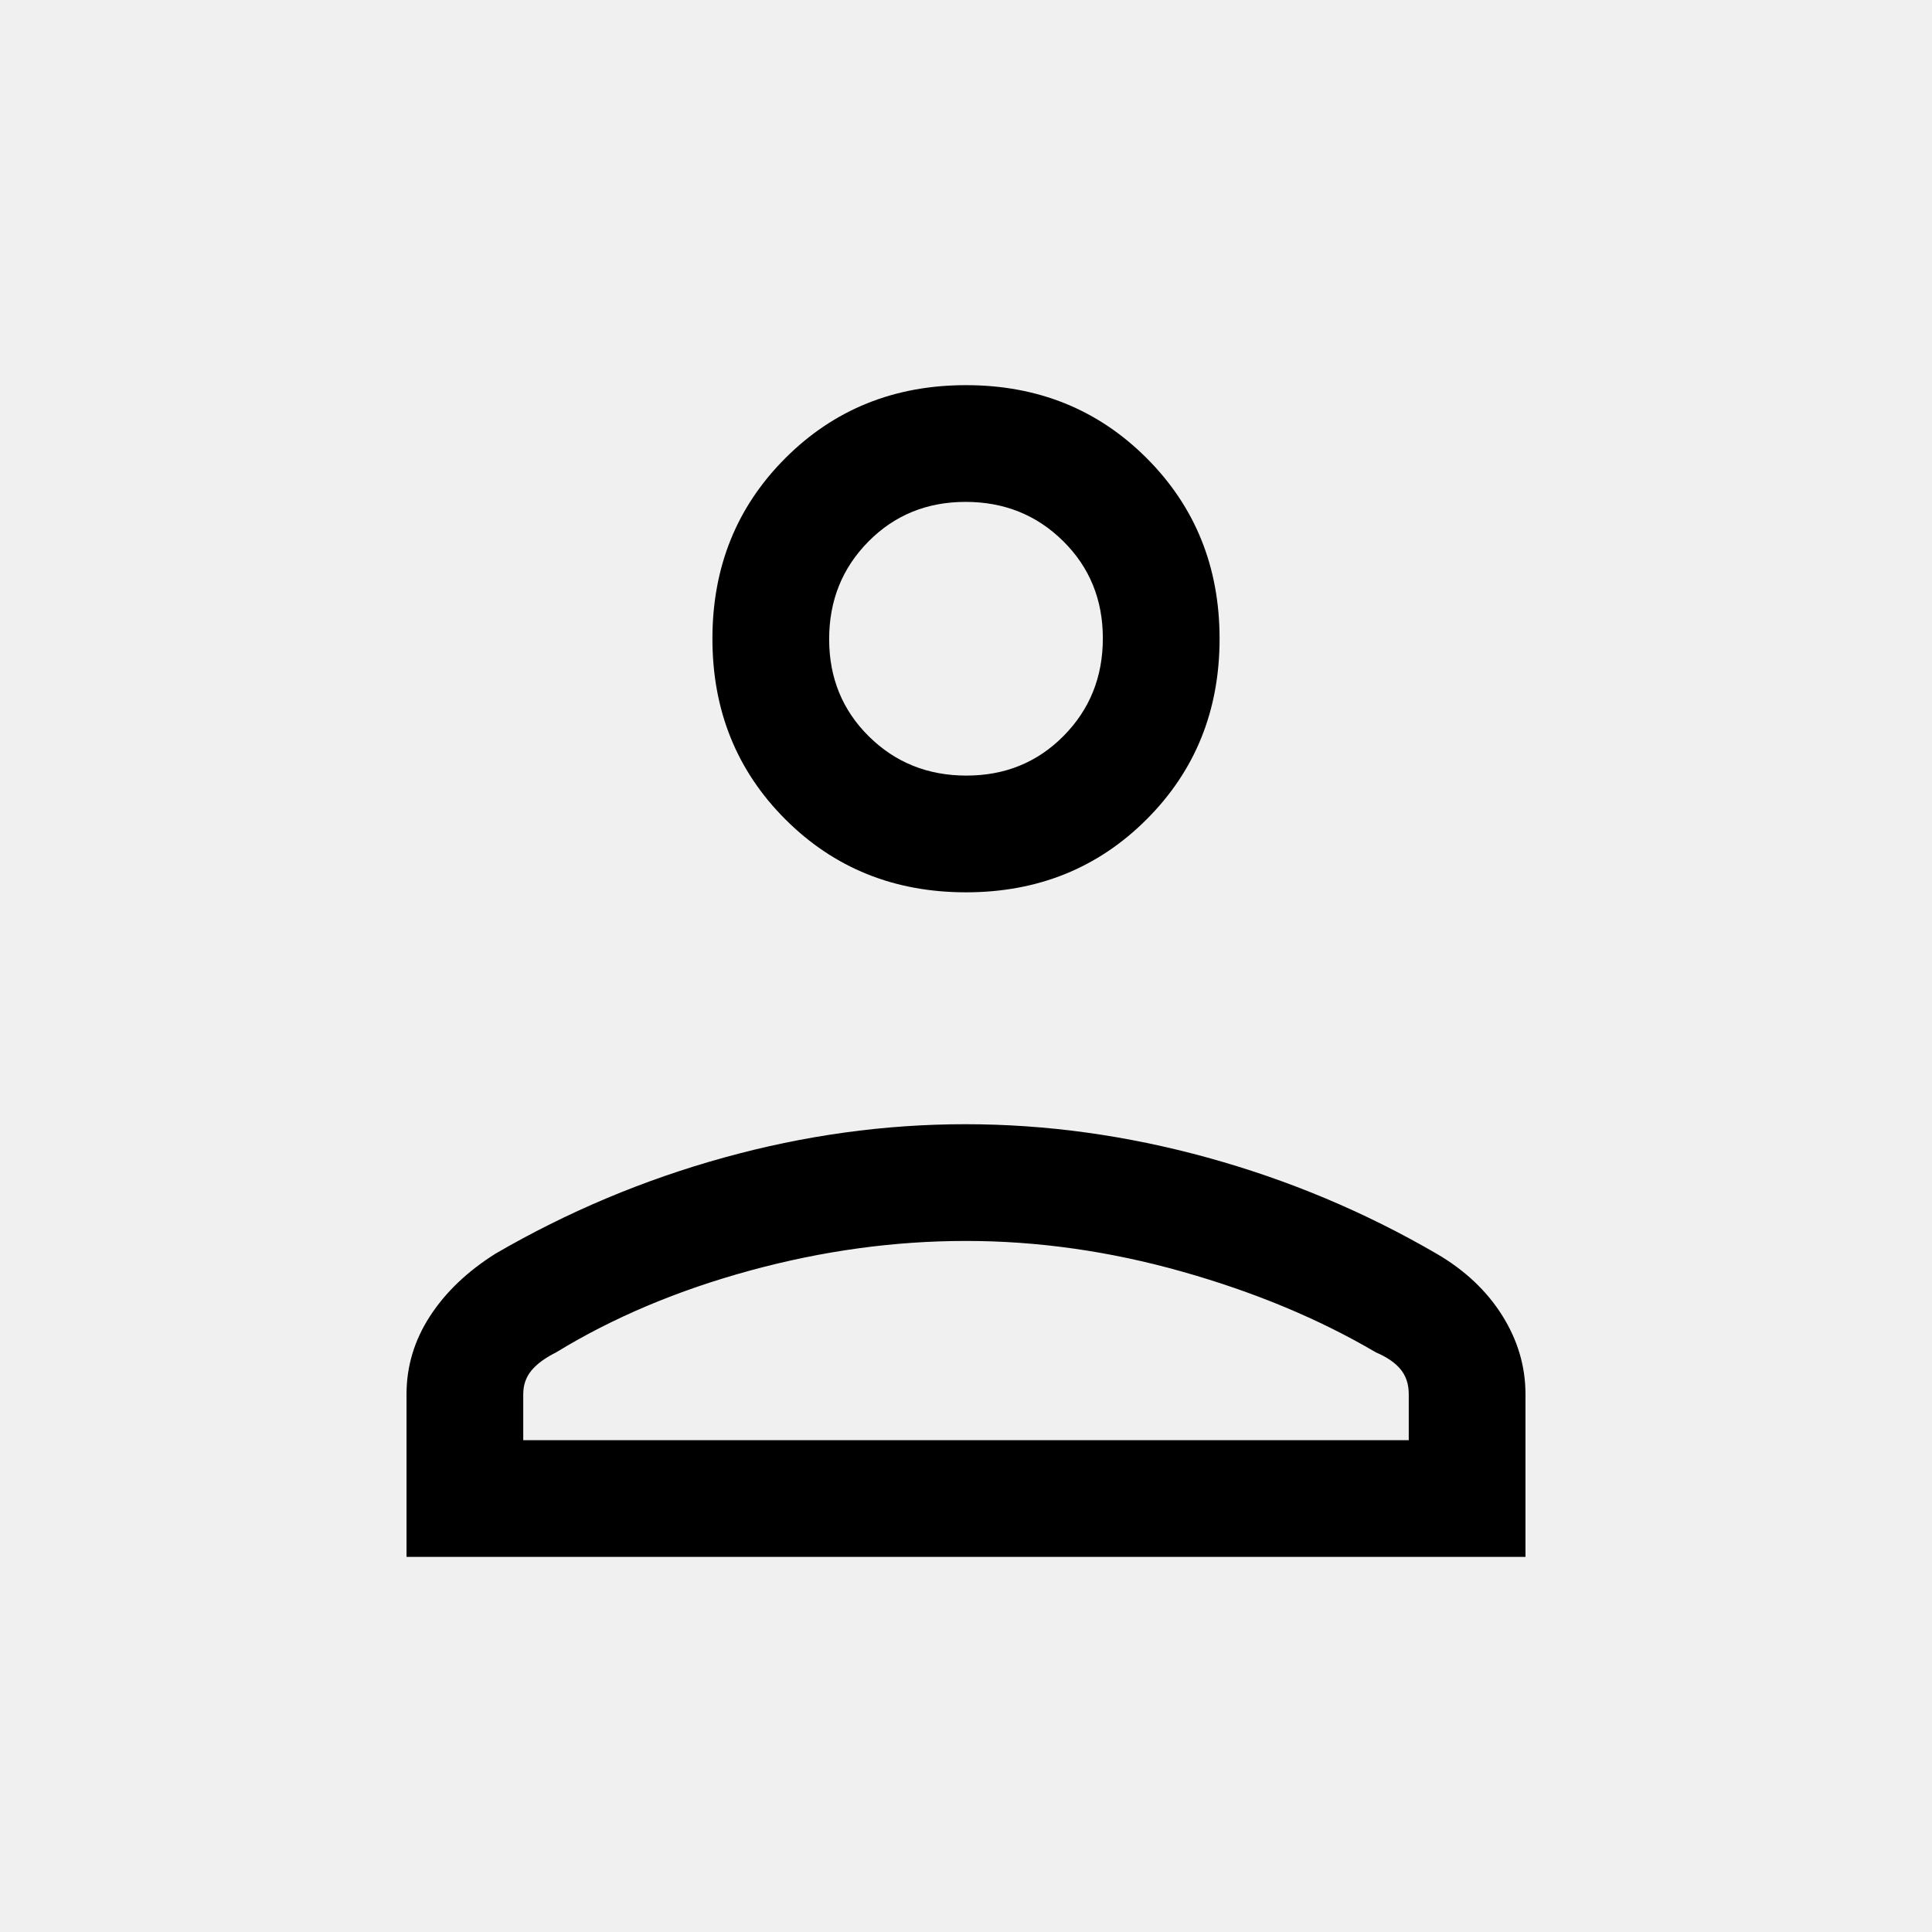
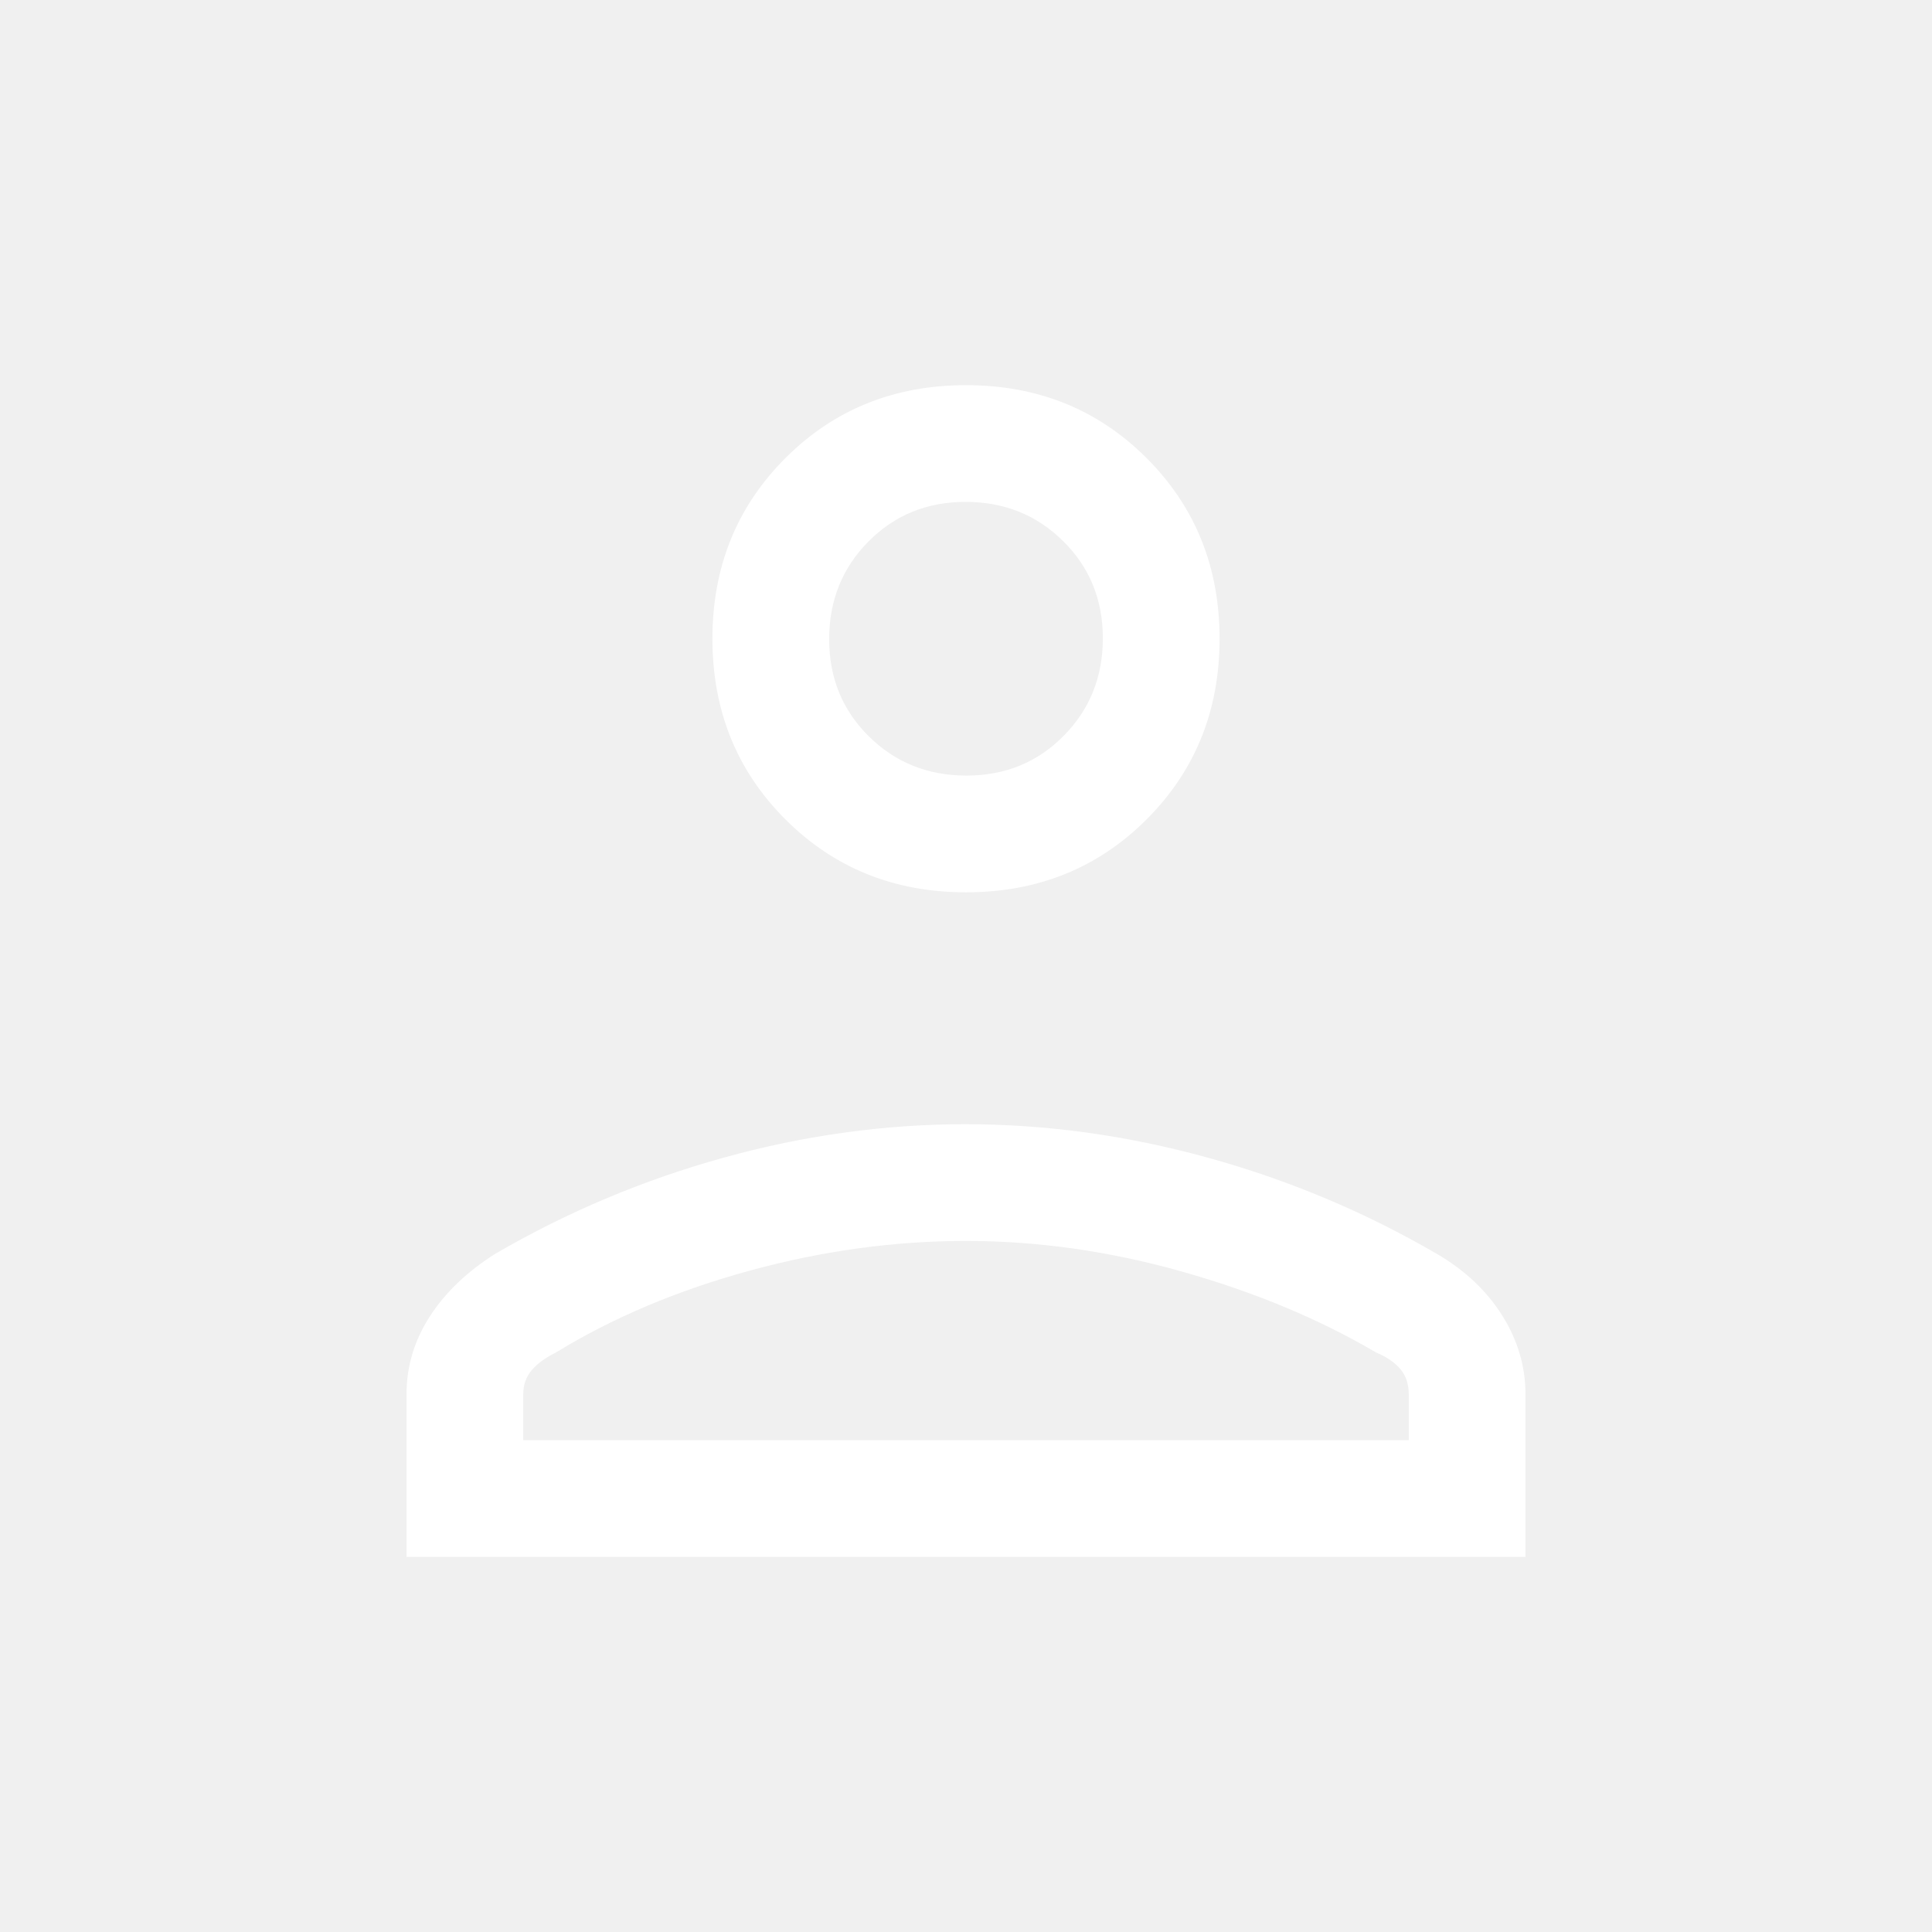
<svg xmlns="http://www.w3.org/2000/svg" height="20" viewBox="0 -960 960 960" width="20">
+   <style>svg{fill:#ffffff}</style>
  <path d="M480-516.615q-53.5 0-89.75-36.25T354-642.615q0-53.501 36.25-89.751 36.25-36.25 89.75-36.25t89.75 36.25Q606-696.116 606-642.615q0 53.5-36.25 89.75T480-516.615ZM202-186.384v-80.847q0-20.769 11.61-38.7 11.611-17.931 32.621-31.146 53.615-31.154 113.507-47.731 59.893-16.577 119.962-16.577t120.262 16.577q60.192 16.577 113.807 47.731 21.01 12.215 32.621 30.646Q758-288 758-267.231v80.847H202Zm58-58.001h440v-22.846q0-7.484-4.102-12.411-4.102-4.928-12.206-8.358-42.384-24.923-96.336-40.154Q533.405-343.385 480-343.385q-53.405 0-107.356 14.731-53.952 14.731-96.336 40.654-8.154 4.077-12.231 8.993Q260-274.09 260-267.231v22.846Zm220.212-330.23q28.788 0 48.288-19.713 19.5-19.712 19.5-48.5 0-28.787-19.712-48.287-19.713-19.5-48.5-19.5-28.788 0-48.288 19.712-19.5 19.712-19.5 48.5t19.712 48.288q19.713 19.5 48.5 19.5Zm-.212-68Zm0 398.23Z" />
</svg>
